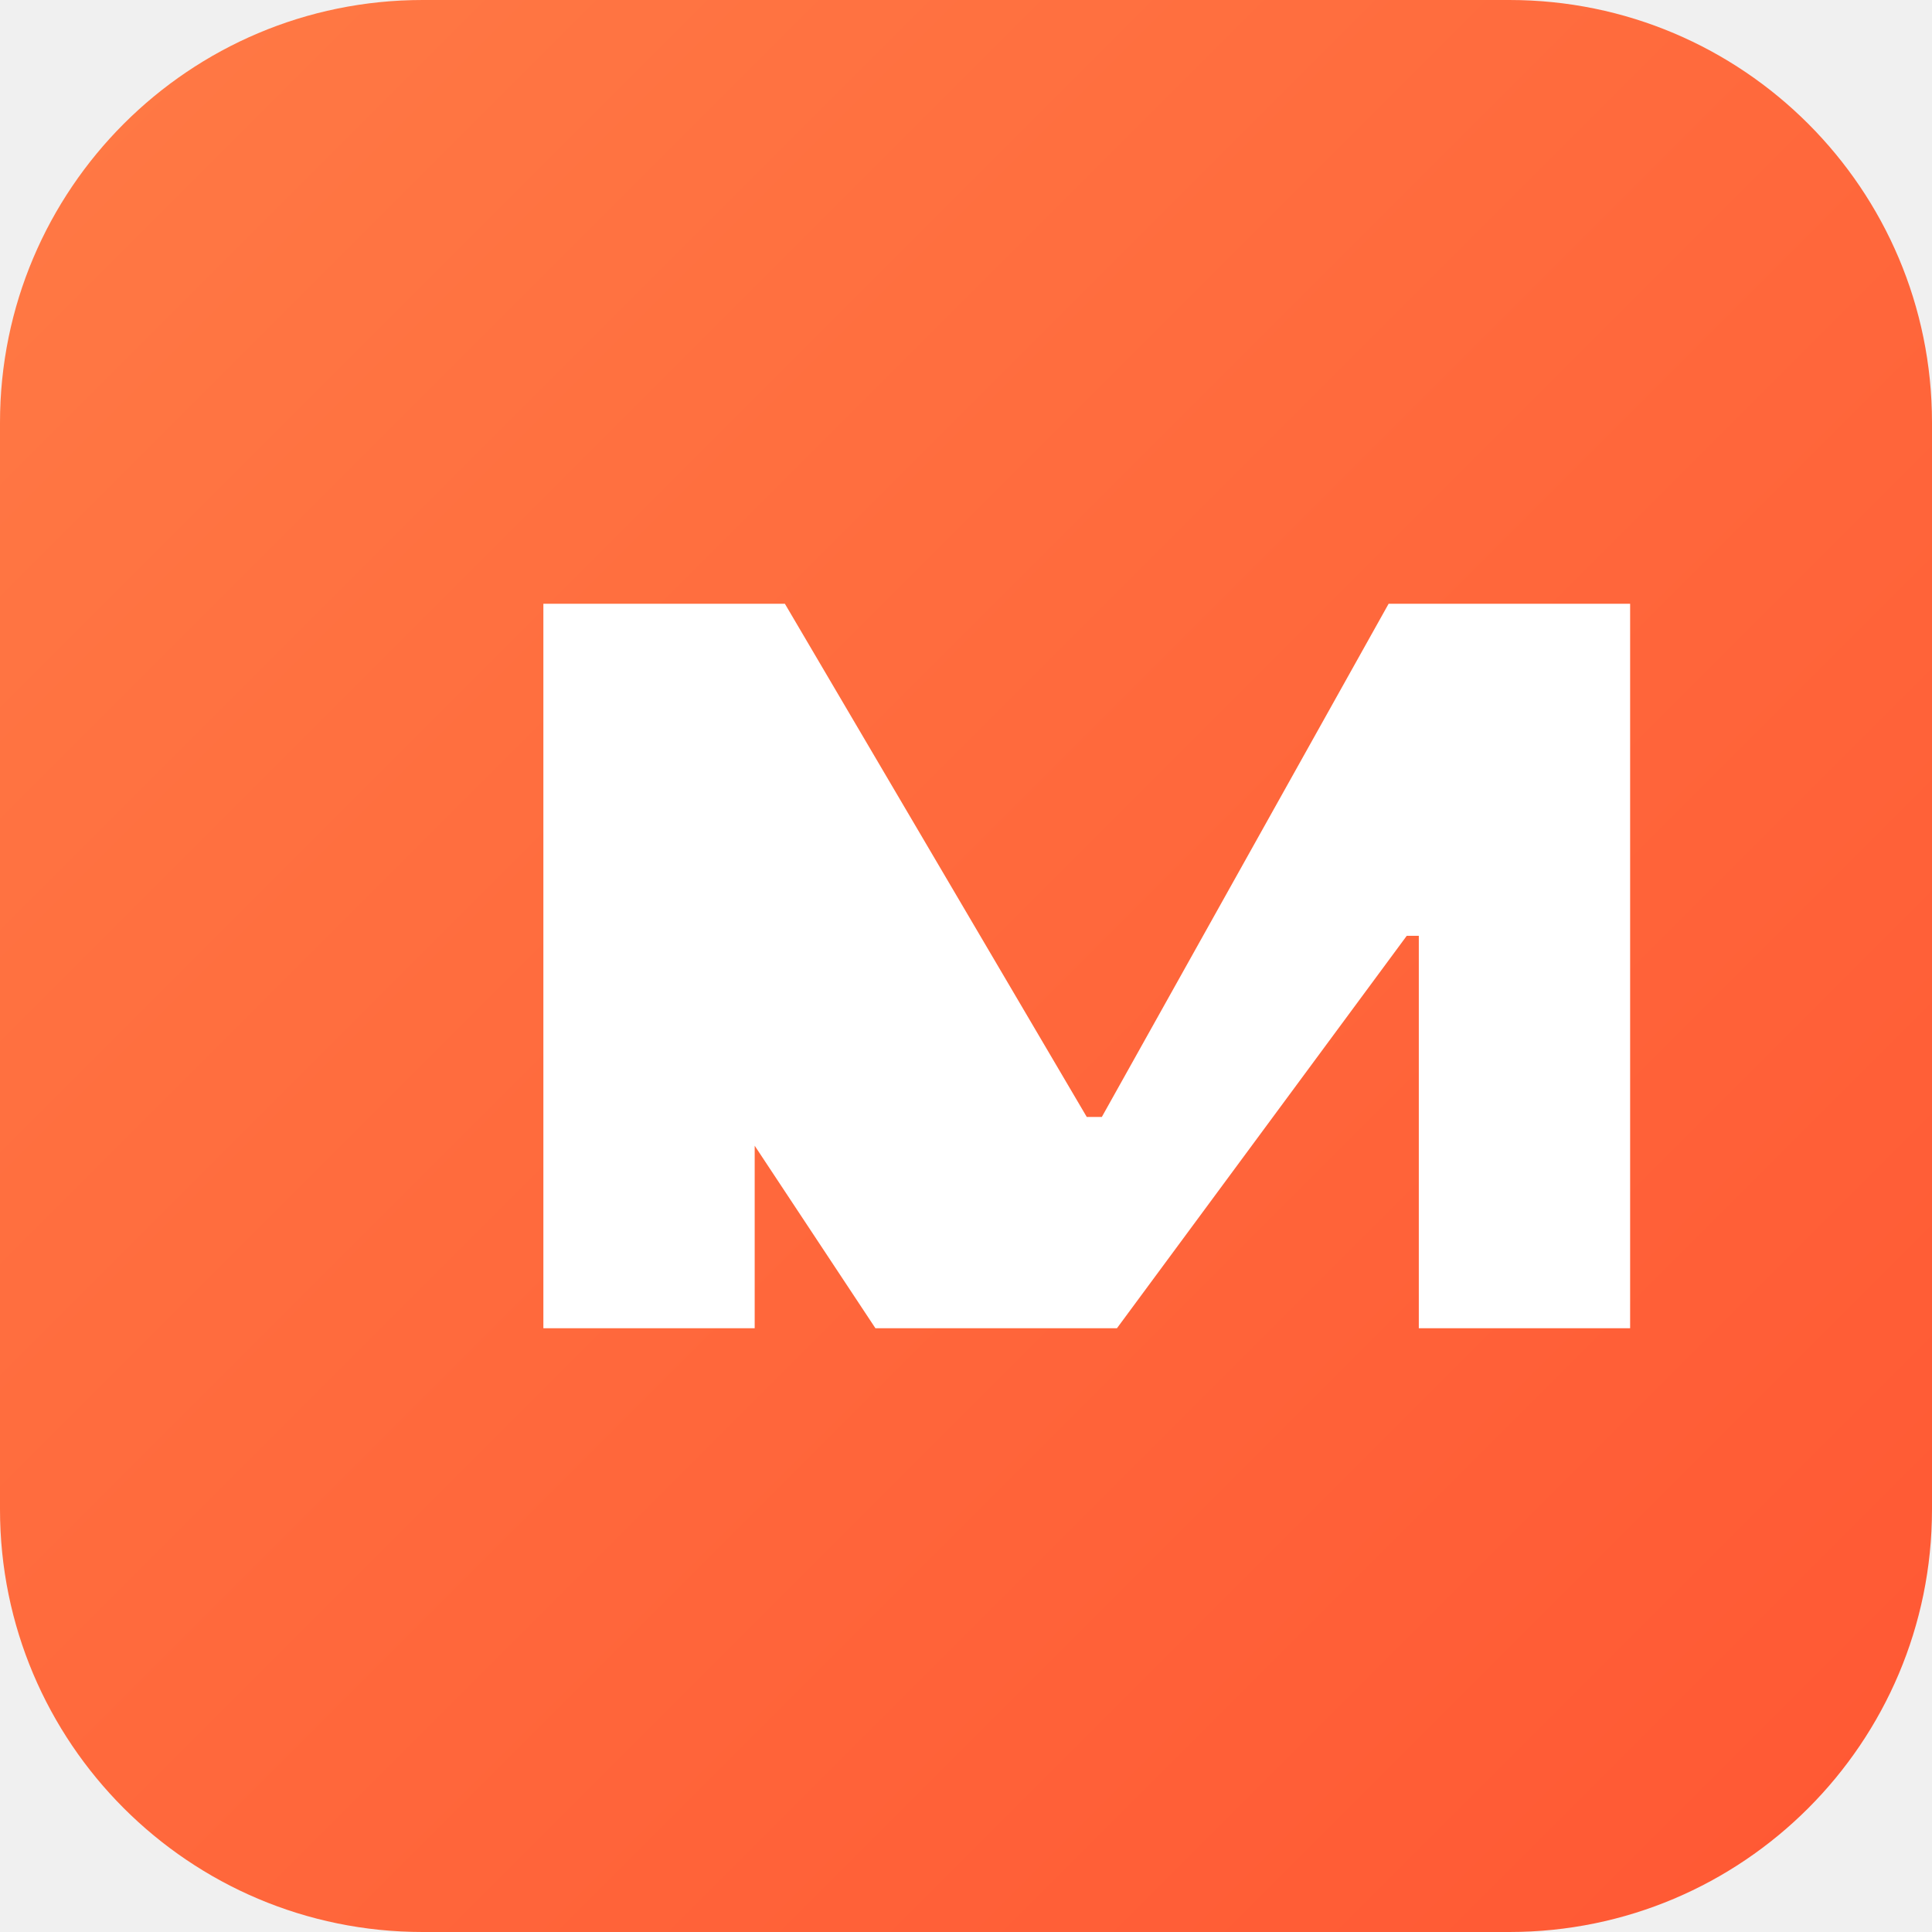
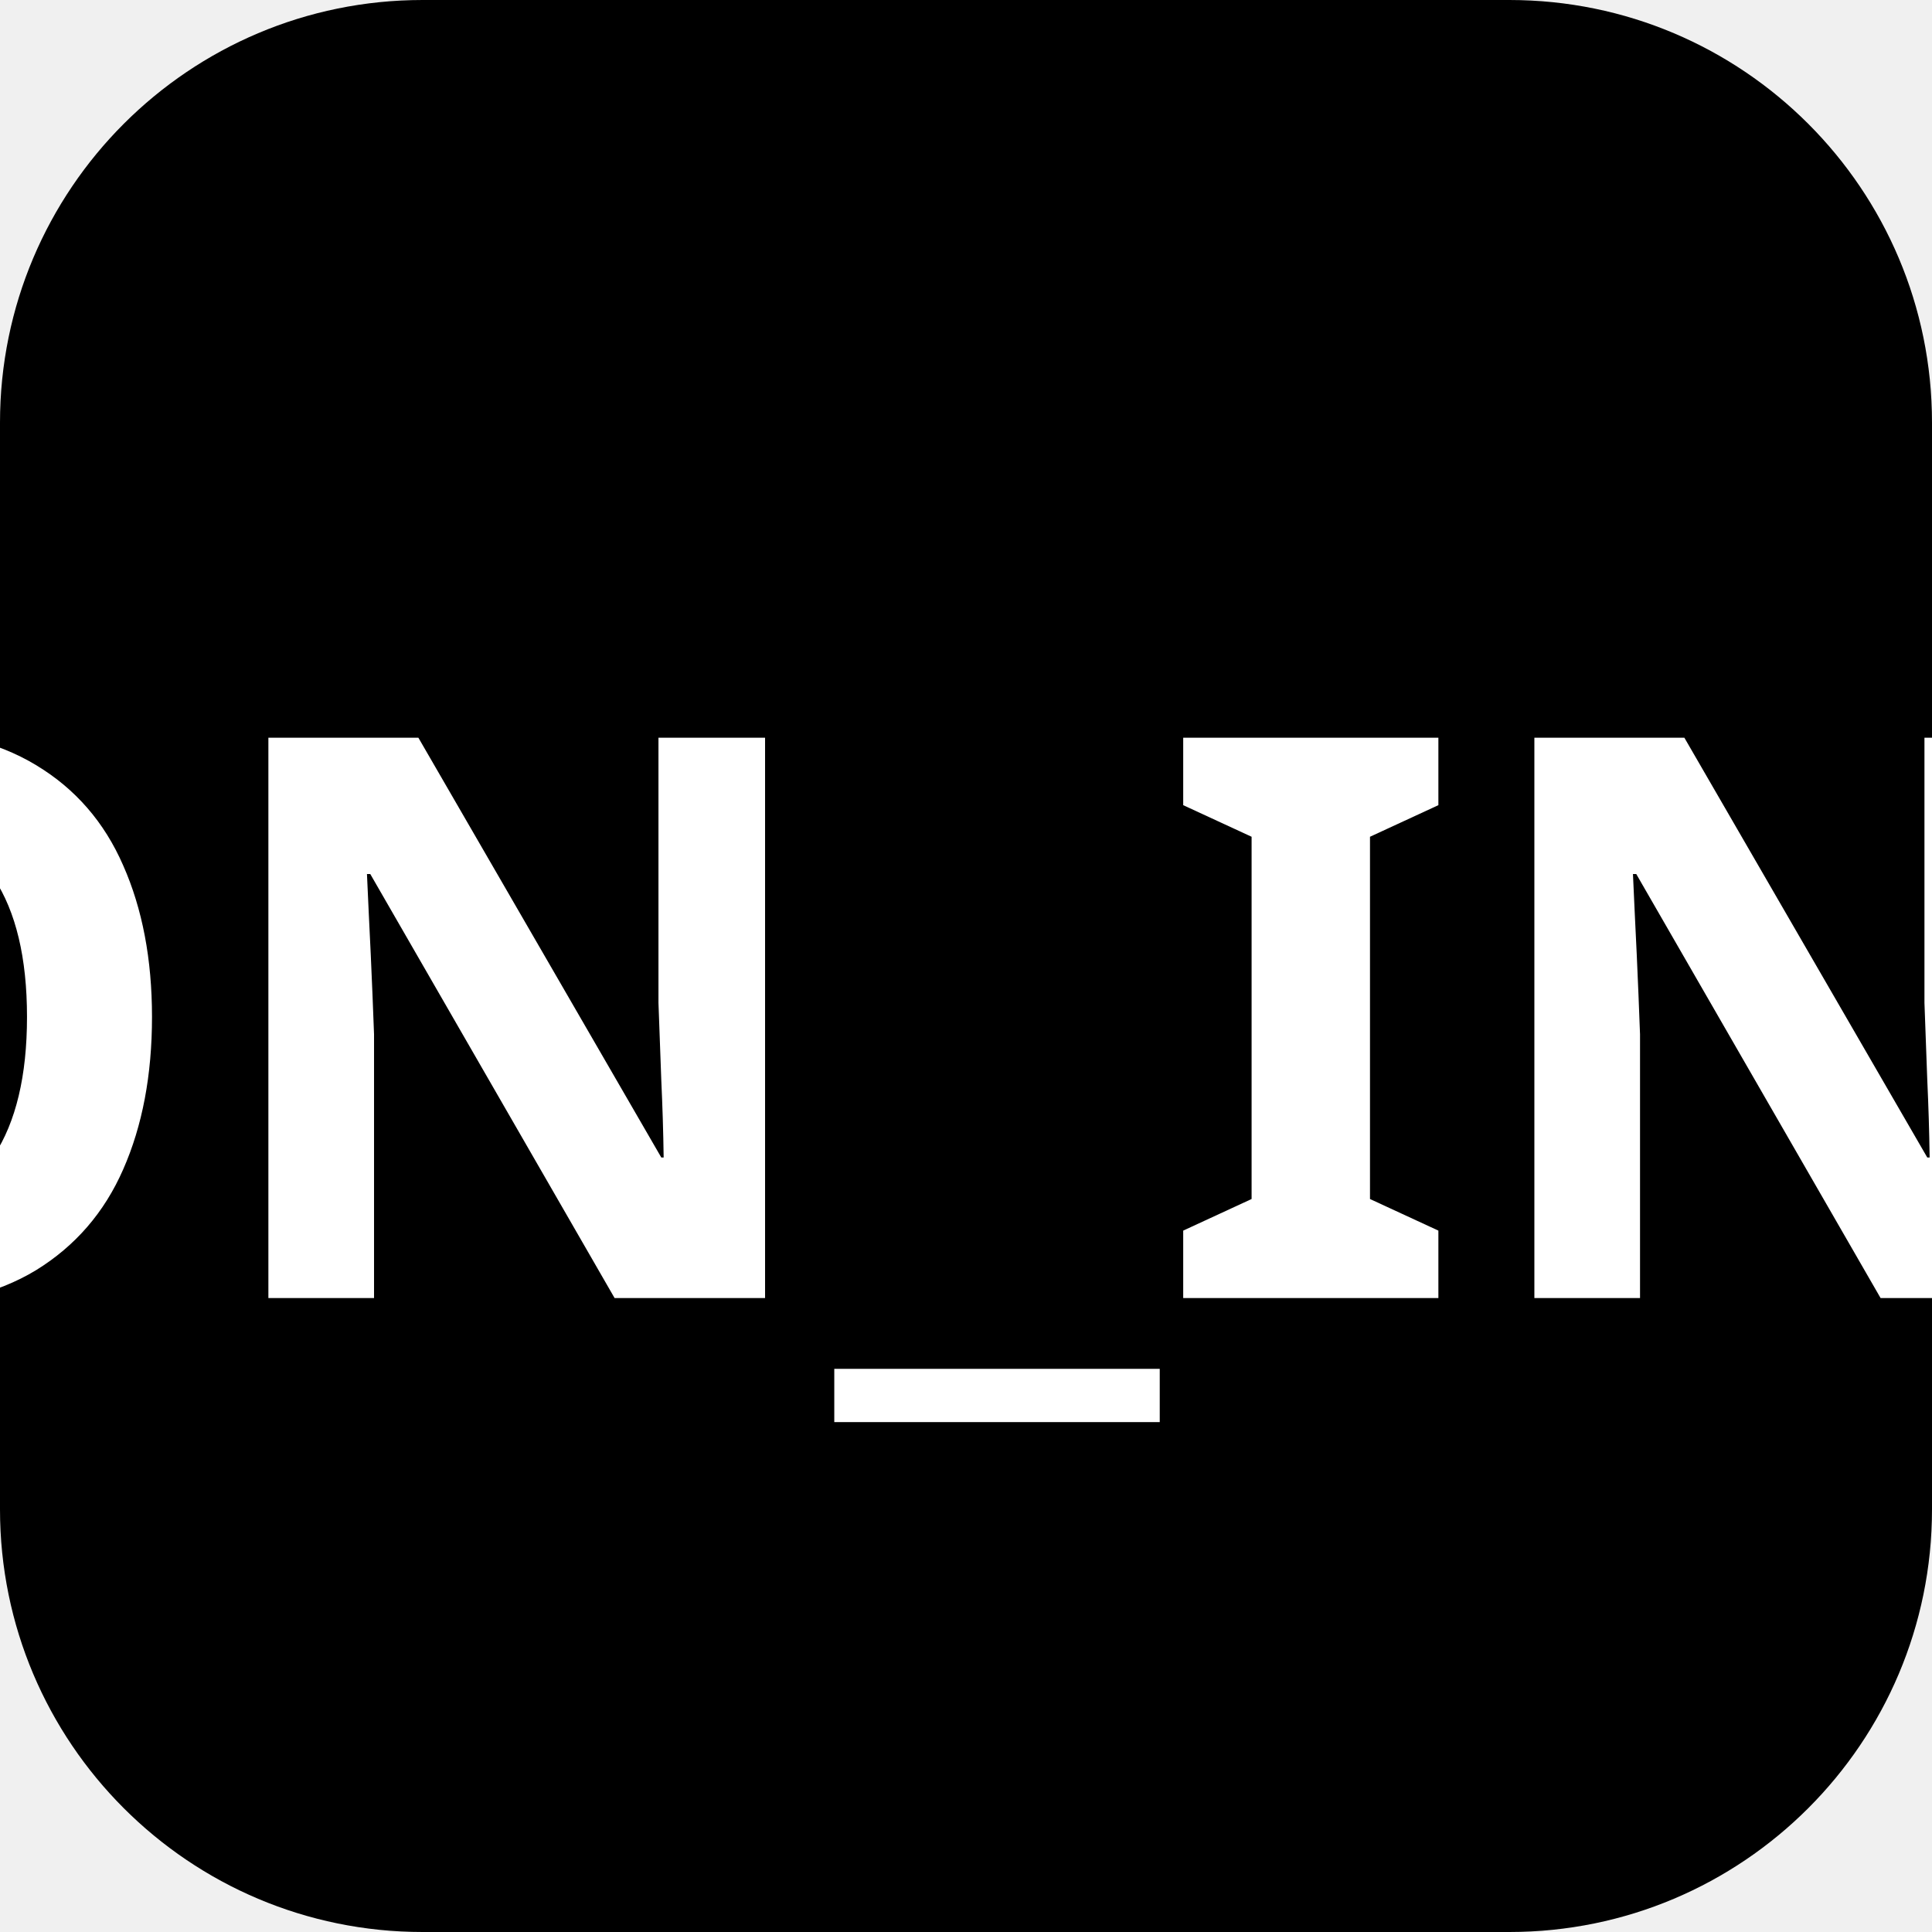
- <svg xmlns="http://www.w3.org/2000/svg" viewBox="0 0 64 64" role="img" aria-label="Site icon">
-   <defs>
-     <linearGradient id="g" x1="0" y1="0" x2="1" y2="1">
-       <stop offset="0%" stop-color="#ff7a45" />
-       <stop offset="100%" stop-color="#ff5733" />
-     </linearGradient>
-   </defs>
-   <rect width="64" height="64" rx="14" fill="url(#g)" />
-   <path fill="#fff" d="M18 44V20h8l10 17h.5L46 20h8v24h-7V31h-.4L37 44h-8l-8.6-13H25v13h-7z" />
+ <svg xmlns="http://www.w3.org/2000/svg" viewBox="0 0 64 64" role="img">
+   <rect width="64" height="64" rx="14" fill="{{BRAND_PRIMARY}}" />
+   <text x="32" y="43" font-family="system-ui, sans-serif" font-size="26" font-weight="800" text-anchor="middle" fill="#ffffff">{{FAVICON_INITIALS}}</text>
</svg>
